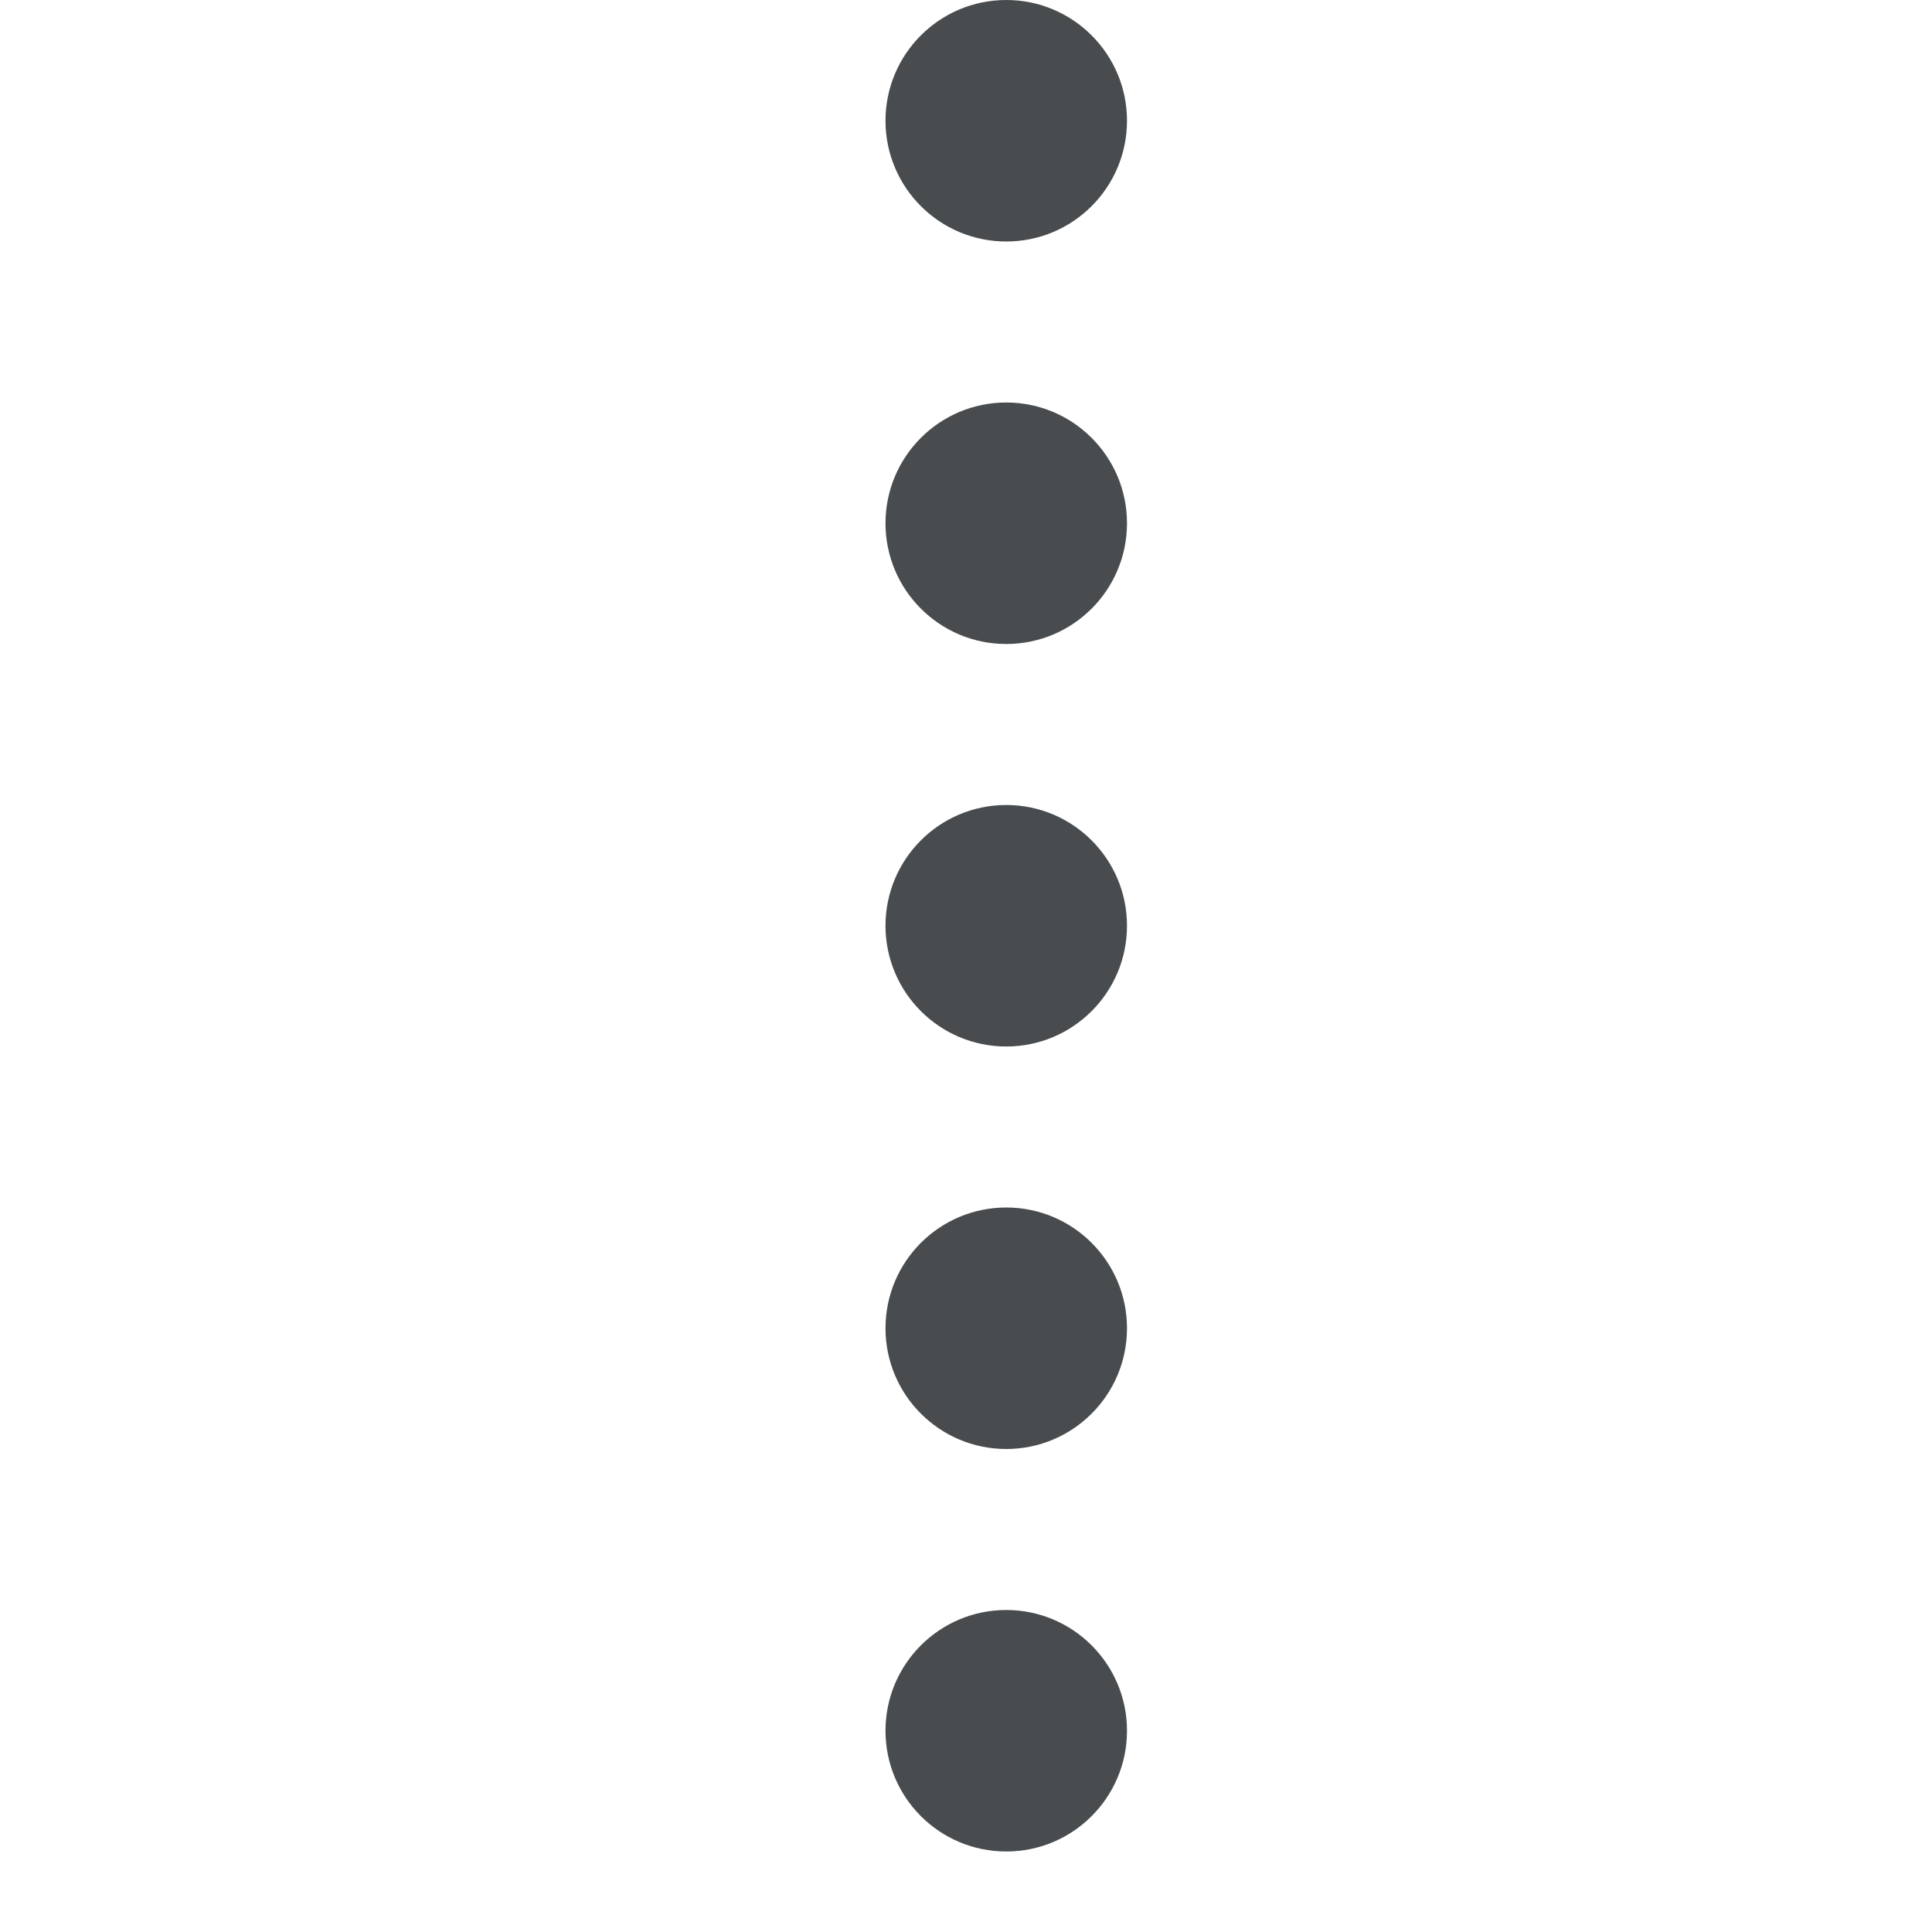
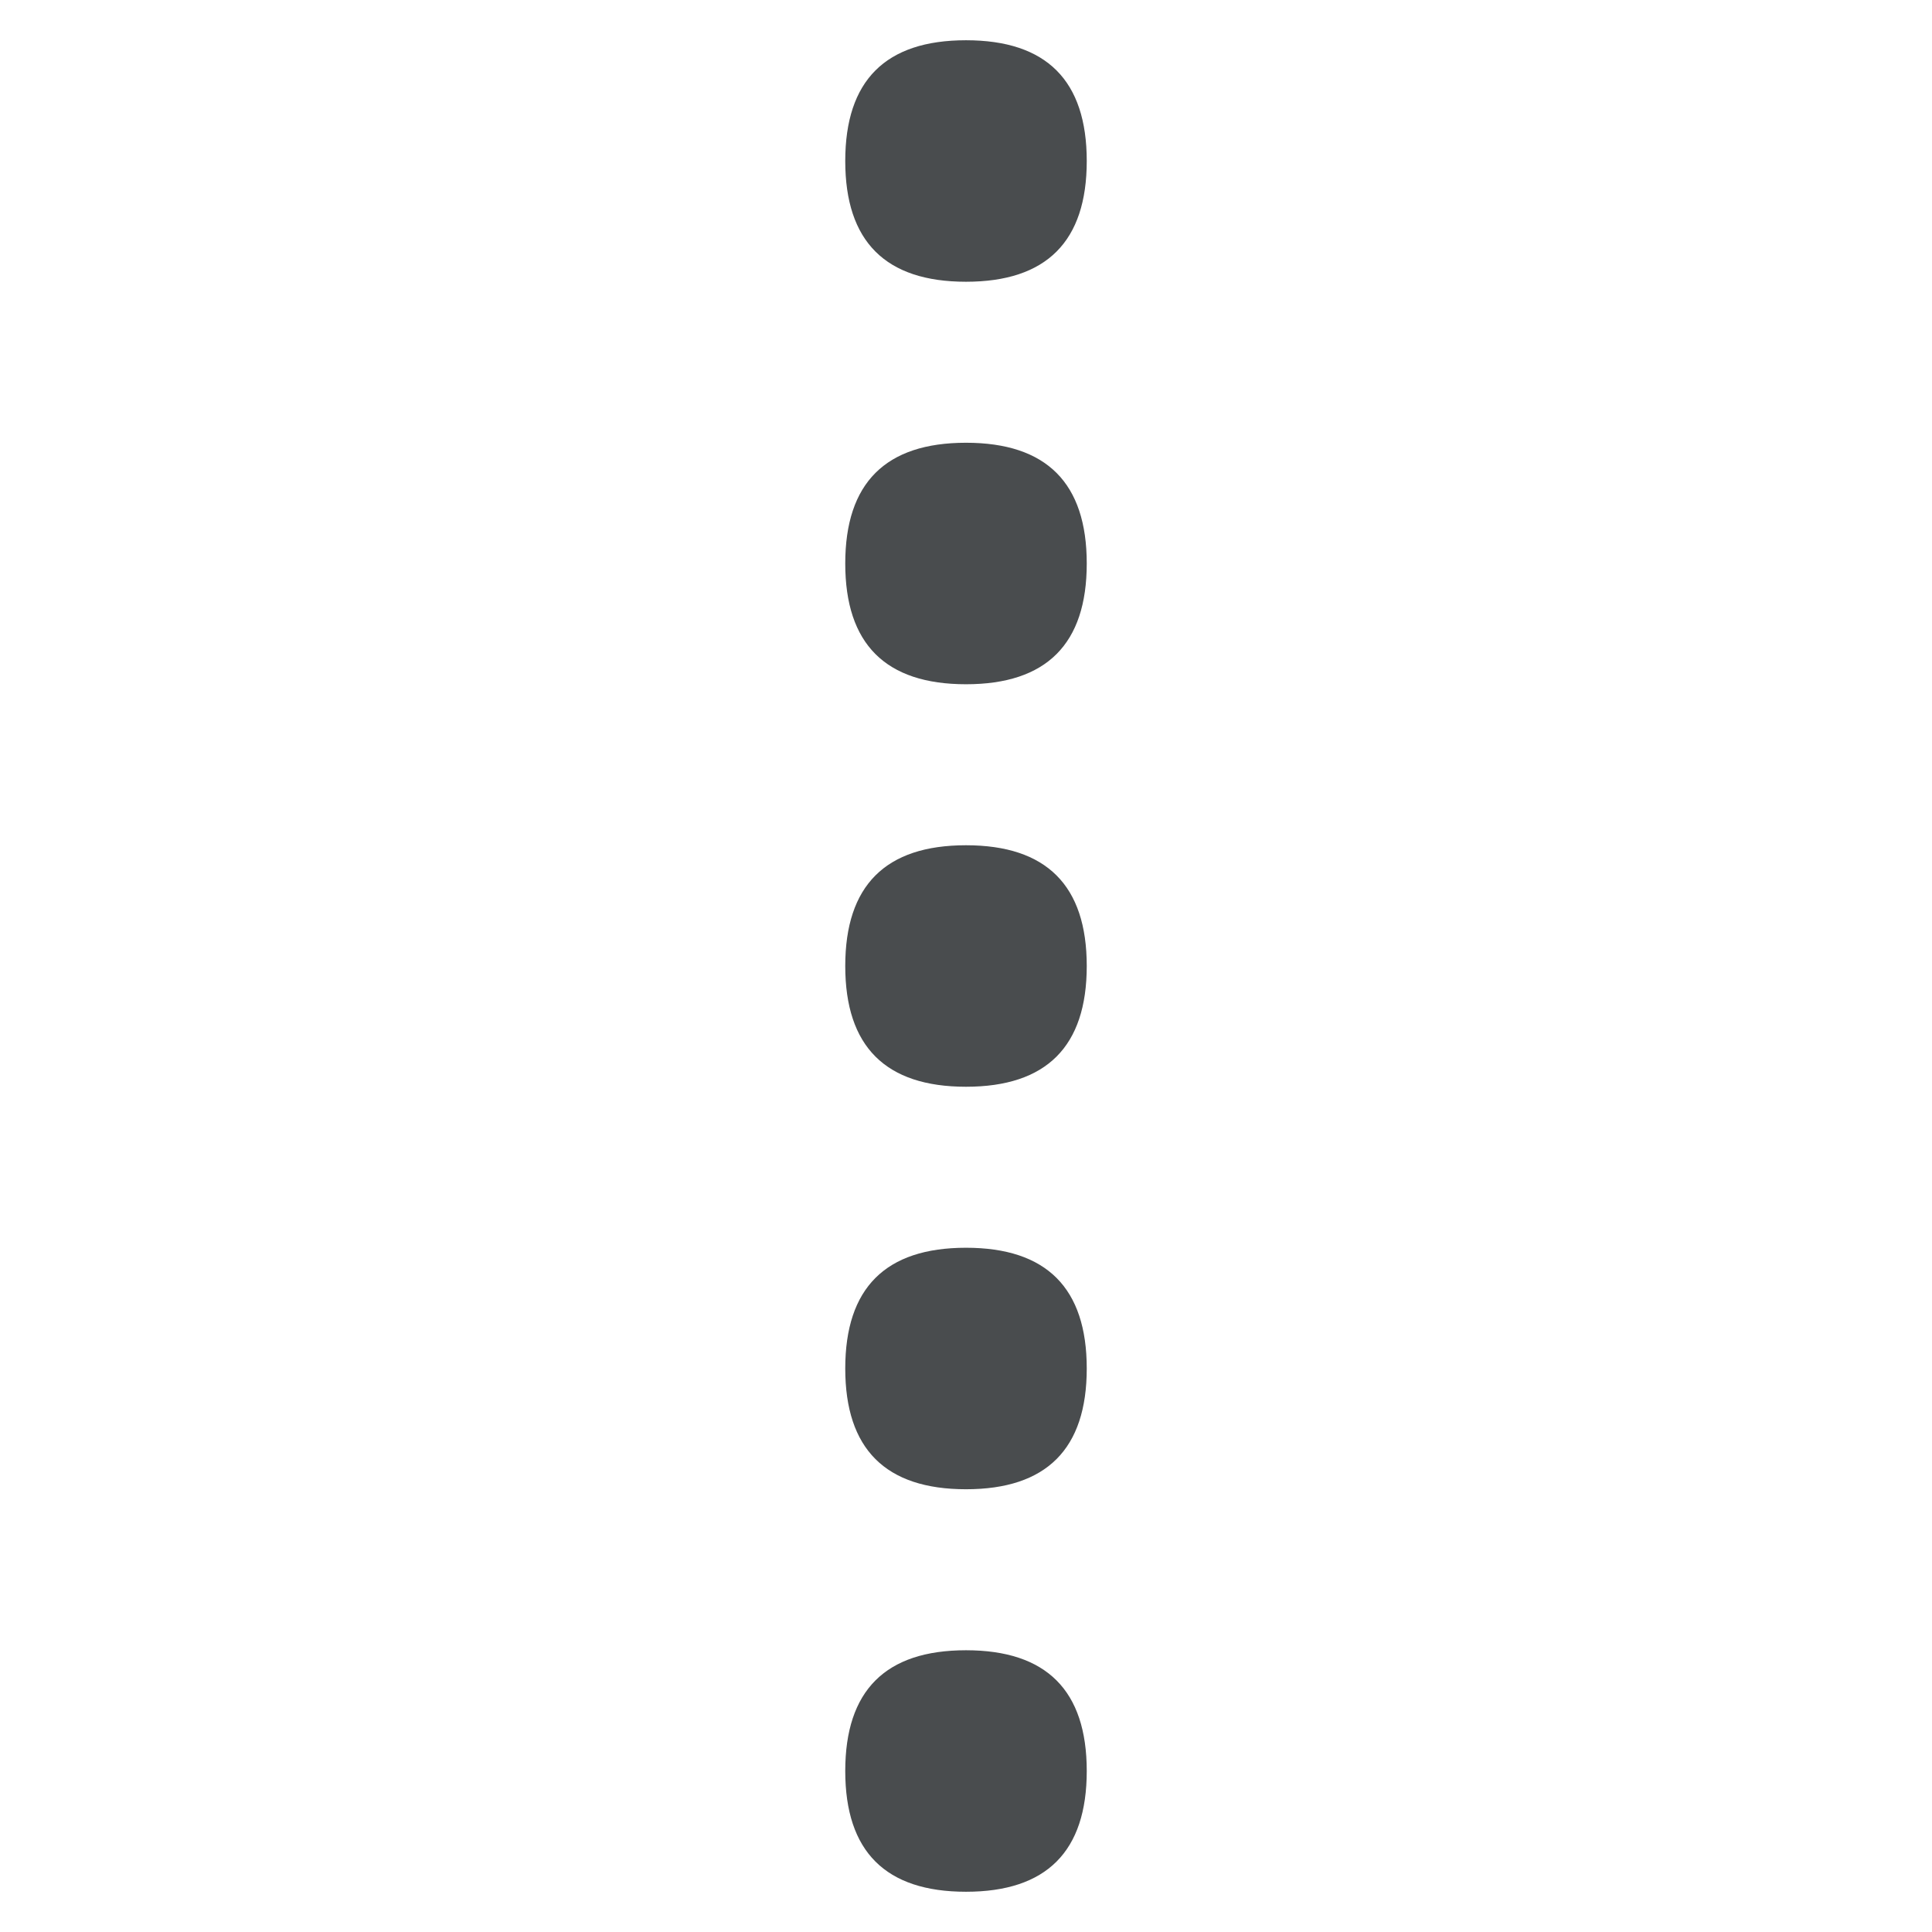
- <svg xmlns="http://www.w3.org/2000/svg" width="24" height="24" viewBox="0 0 24 24">
-   <circle fill="#494c4e" cx="12.5" cy="1.5" r="1.5" />
-   <circle fill="#494c4e" cx="12.5" cy="6.5" r="1.5" />
-   <circle fill="#494c4e" cx="12.5" cy="11.5" r="1.5" />
-   <circle fill="#494c4e" cx="12.5" cy="16.5" r="1.5" />
-   <circle fill="#494c4e" cx="12.5" cy="21.5" r="1.5" />
+ <svg xmlns="http://www.w3.org/2000/svg" width="24px" height="24px" viewBox="0 0 24 24" version="1.1">
+   <g id="divider-big" stroke="none" stroke-width="1" fill="none" fill-rule="evenodd">
+     <polygon id="Stroke" stroke-opacity="0.012" stroke="#000000" stroke-width="1.33333336e-11" points="0 0 24 0 24 24 0 24" />
+     <g id="divider-dots" transform="translate(10.5, 0.5)" fill="#494C4E">
+       <path d="M3,1.5 C3,2.5 2.5,3 1.5,3 C0.5,3 -6.6e-07,2.5 -6.6e-07,1.5 C-6.6e-07,0.5 0.5,0 1.5,0 C2.5,0 3,0.5 3,1.5 Z" id="Fill-3" />
+       <path d="M3,6.5 C3,7.5 2.5,8 1.5,8 C0.5,8 -6.6e-07,7.5 -6.6e-07,6.5 C-6.6e-07,5.5 0.5,5 1.5,5 C2.5,5 3,5.5 3,6.5 Z" id="Fill-5" />
+       <path d="M3,11.5 C3,12.5 2.5,13 1.5,13 C0.5,13 -6.6e-07,12.5 -6.6e-07,11.5 C-6.6e-07,10.5 0.5,10 1.5,10 C2.5,10 3,10.5 3,11.5 Z" id="Fill-6" />
+       <path d="M3,16.5 C3,17.5 2.5,18 1.5,18 C0.5,18 -6.6e-07,17.5 -6.6e-07,16.5 C-6.6e-07,15.5 0.5,15 1.5,15 C2.5,15 3,15.5 3,16.5 Z" id="Fill-7" />
+       <path d="M3,21.5 C3,22.5 2.5,23 1.5,23 C0.5,23 -6.6e-07,22.5 -6.6e-07,21.5 C-6.6e-07,20.5 0.5,20 1.5,20 C2.5,20 3,20.5 3,21.5 Z" id="Fill-8" />
+     </g>
+   </g>
</svg>
